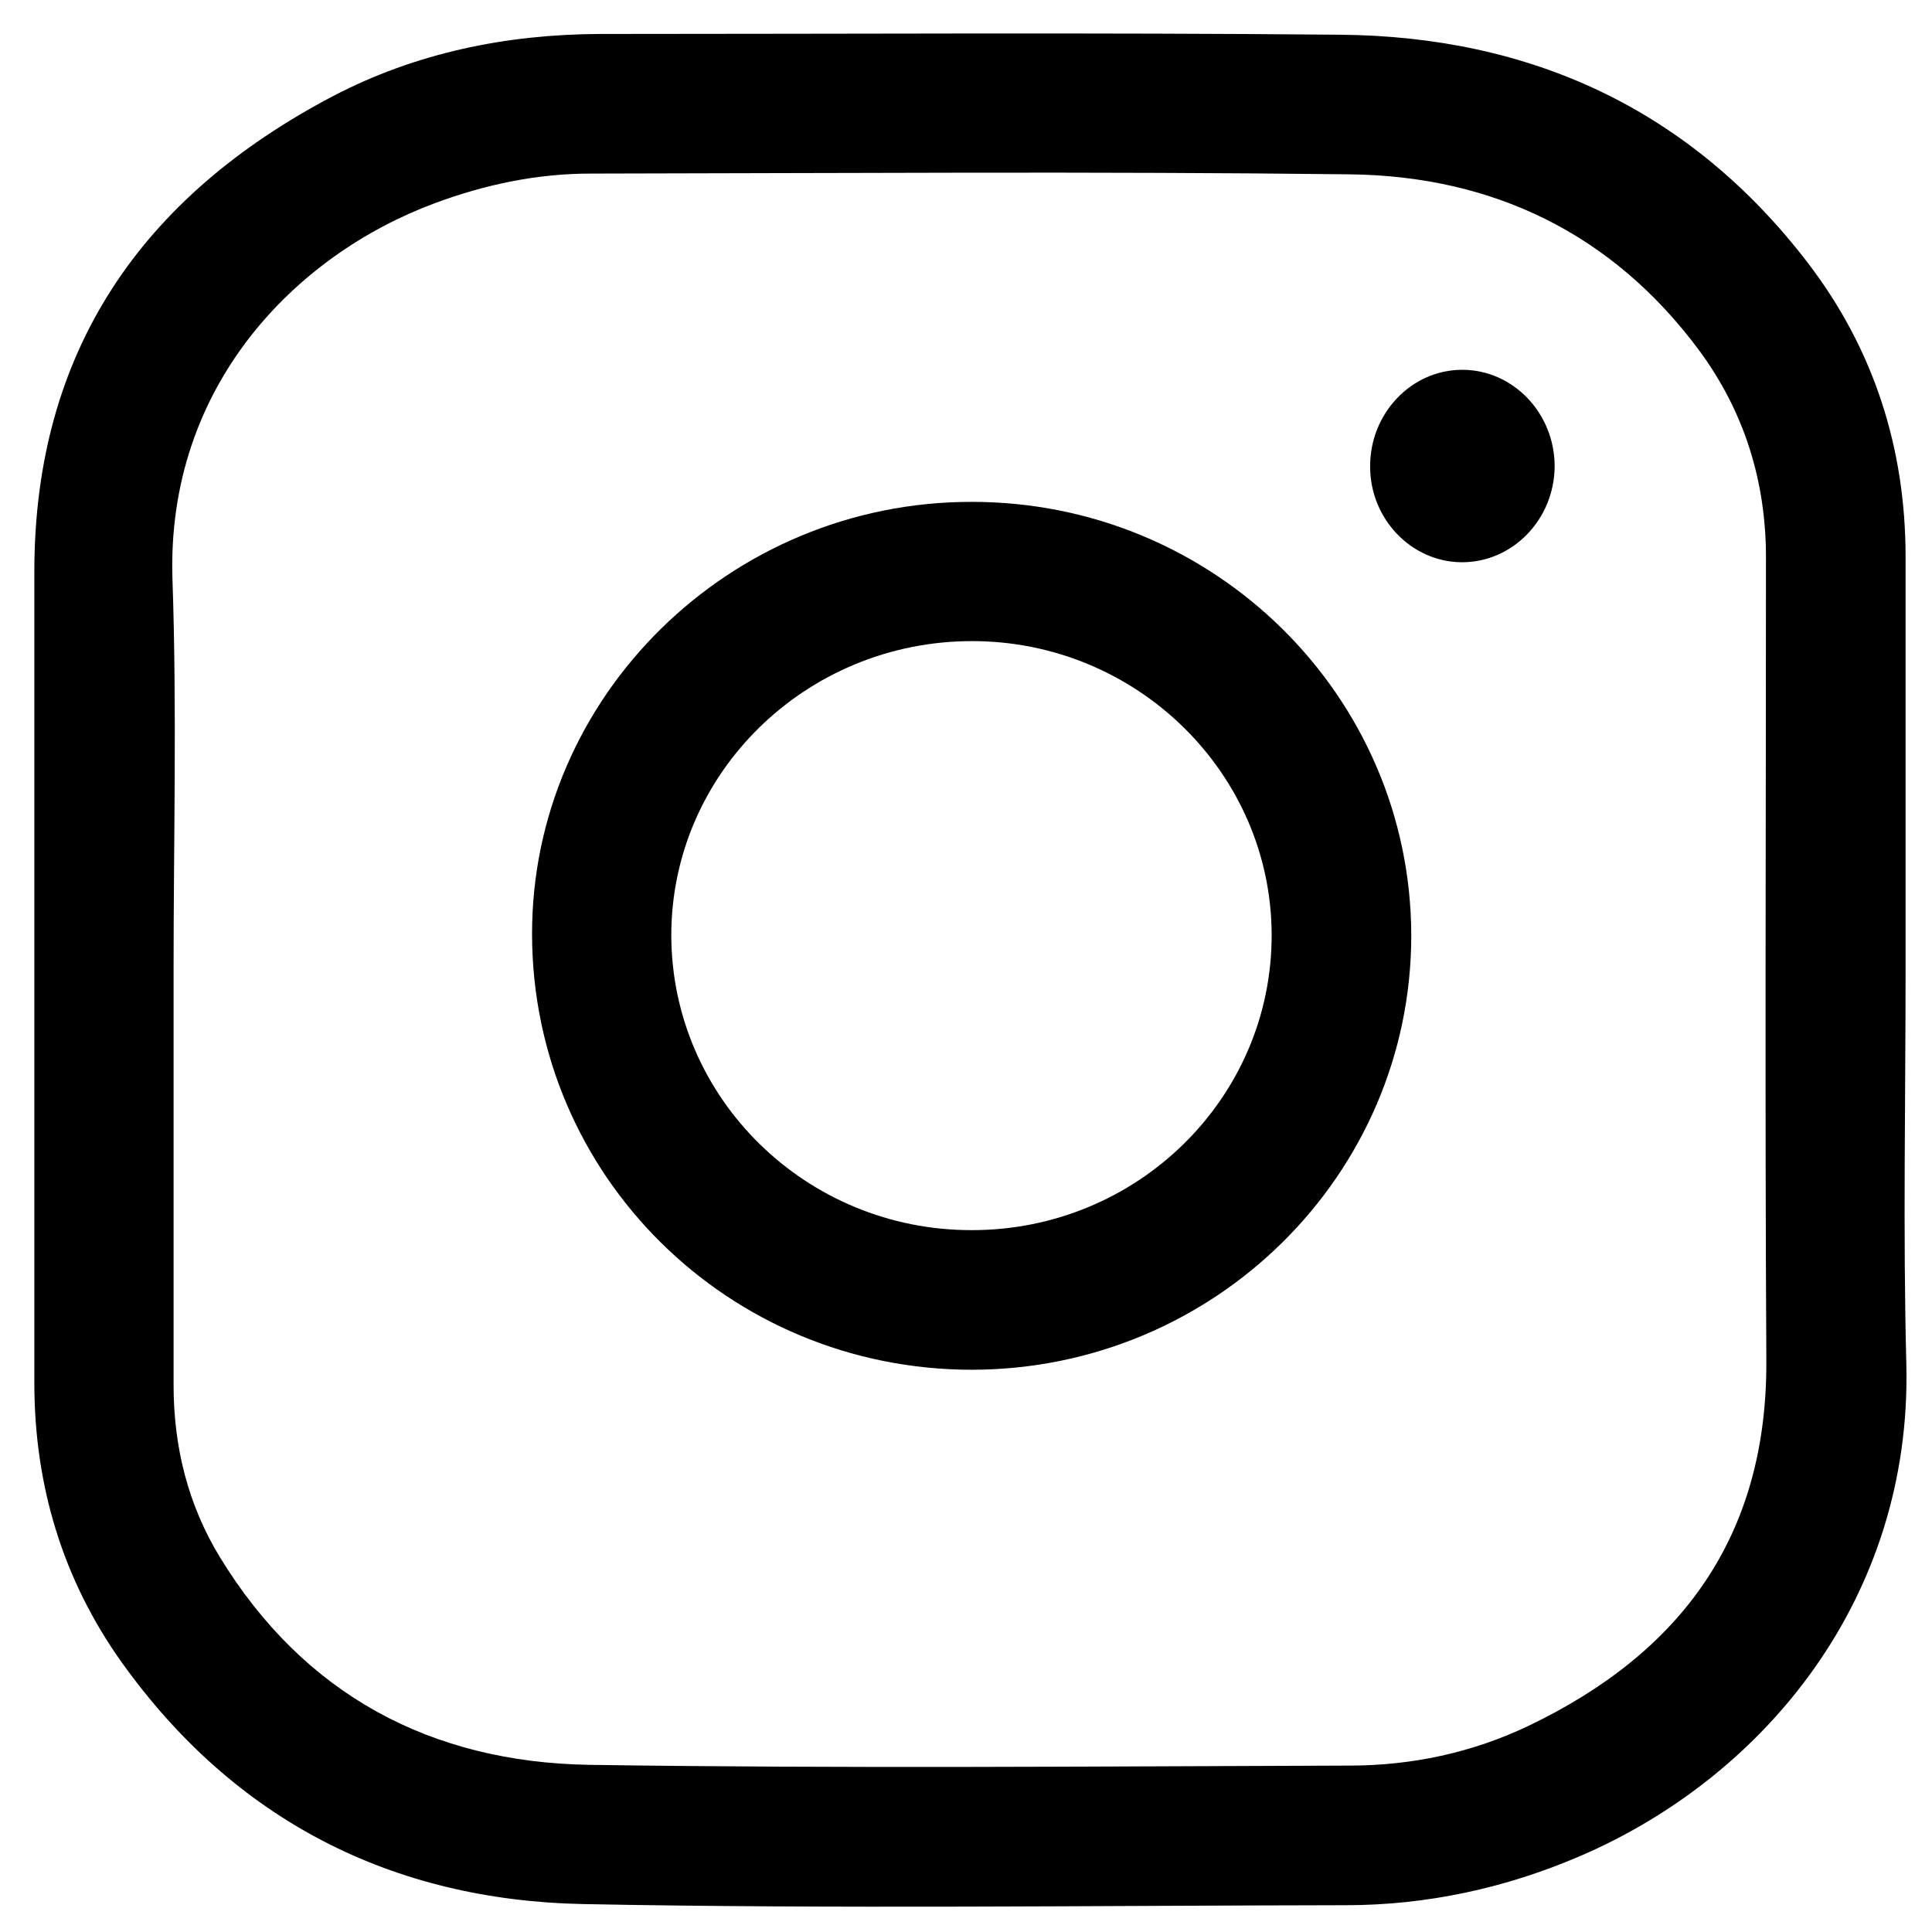
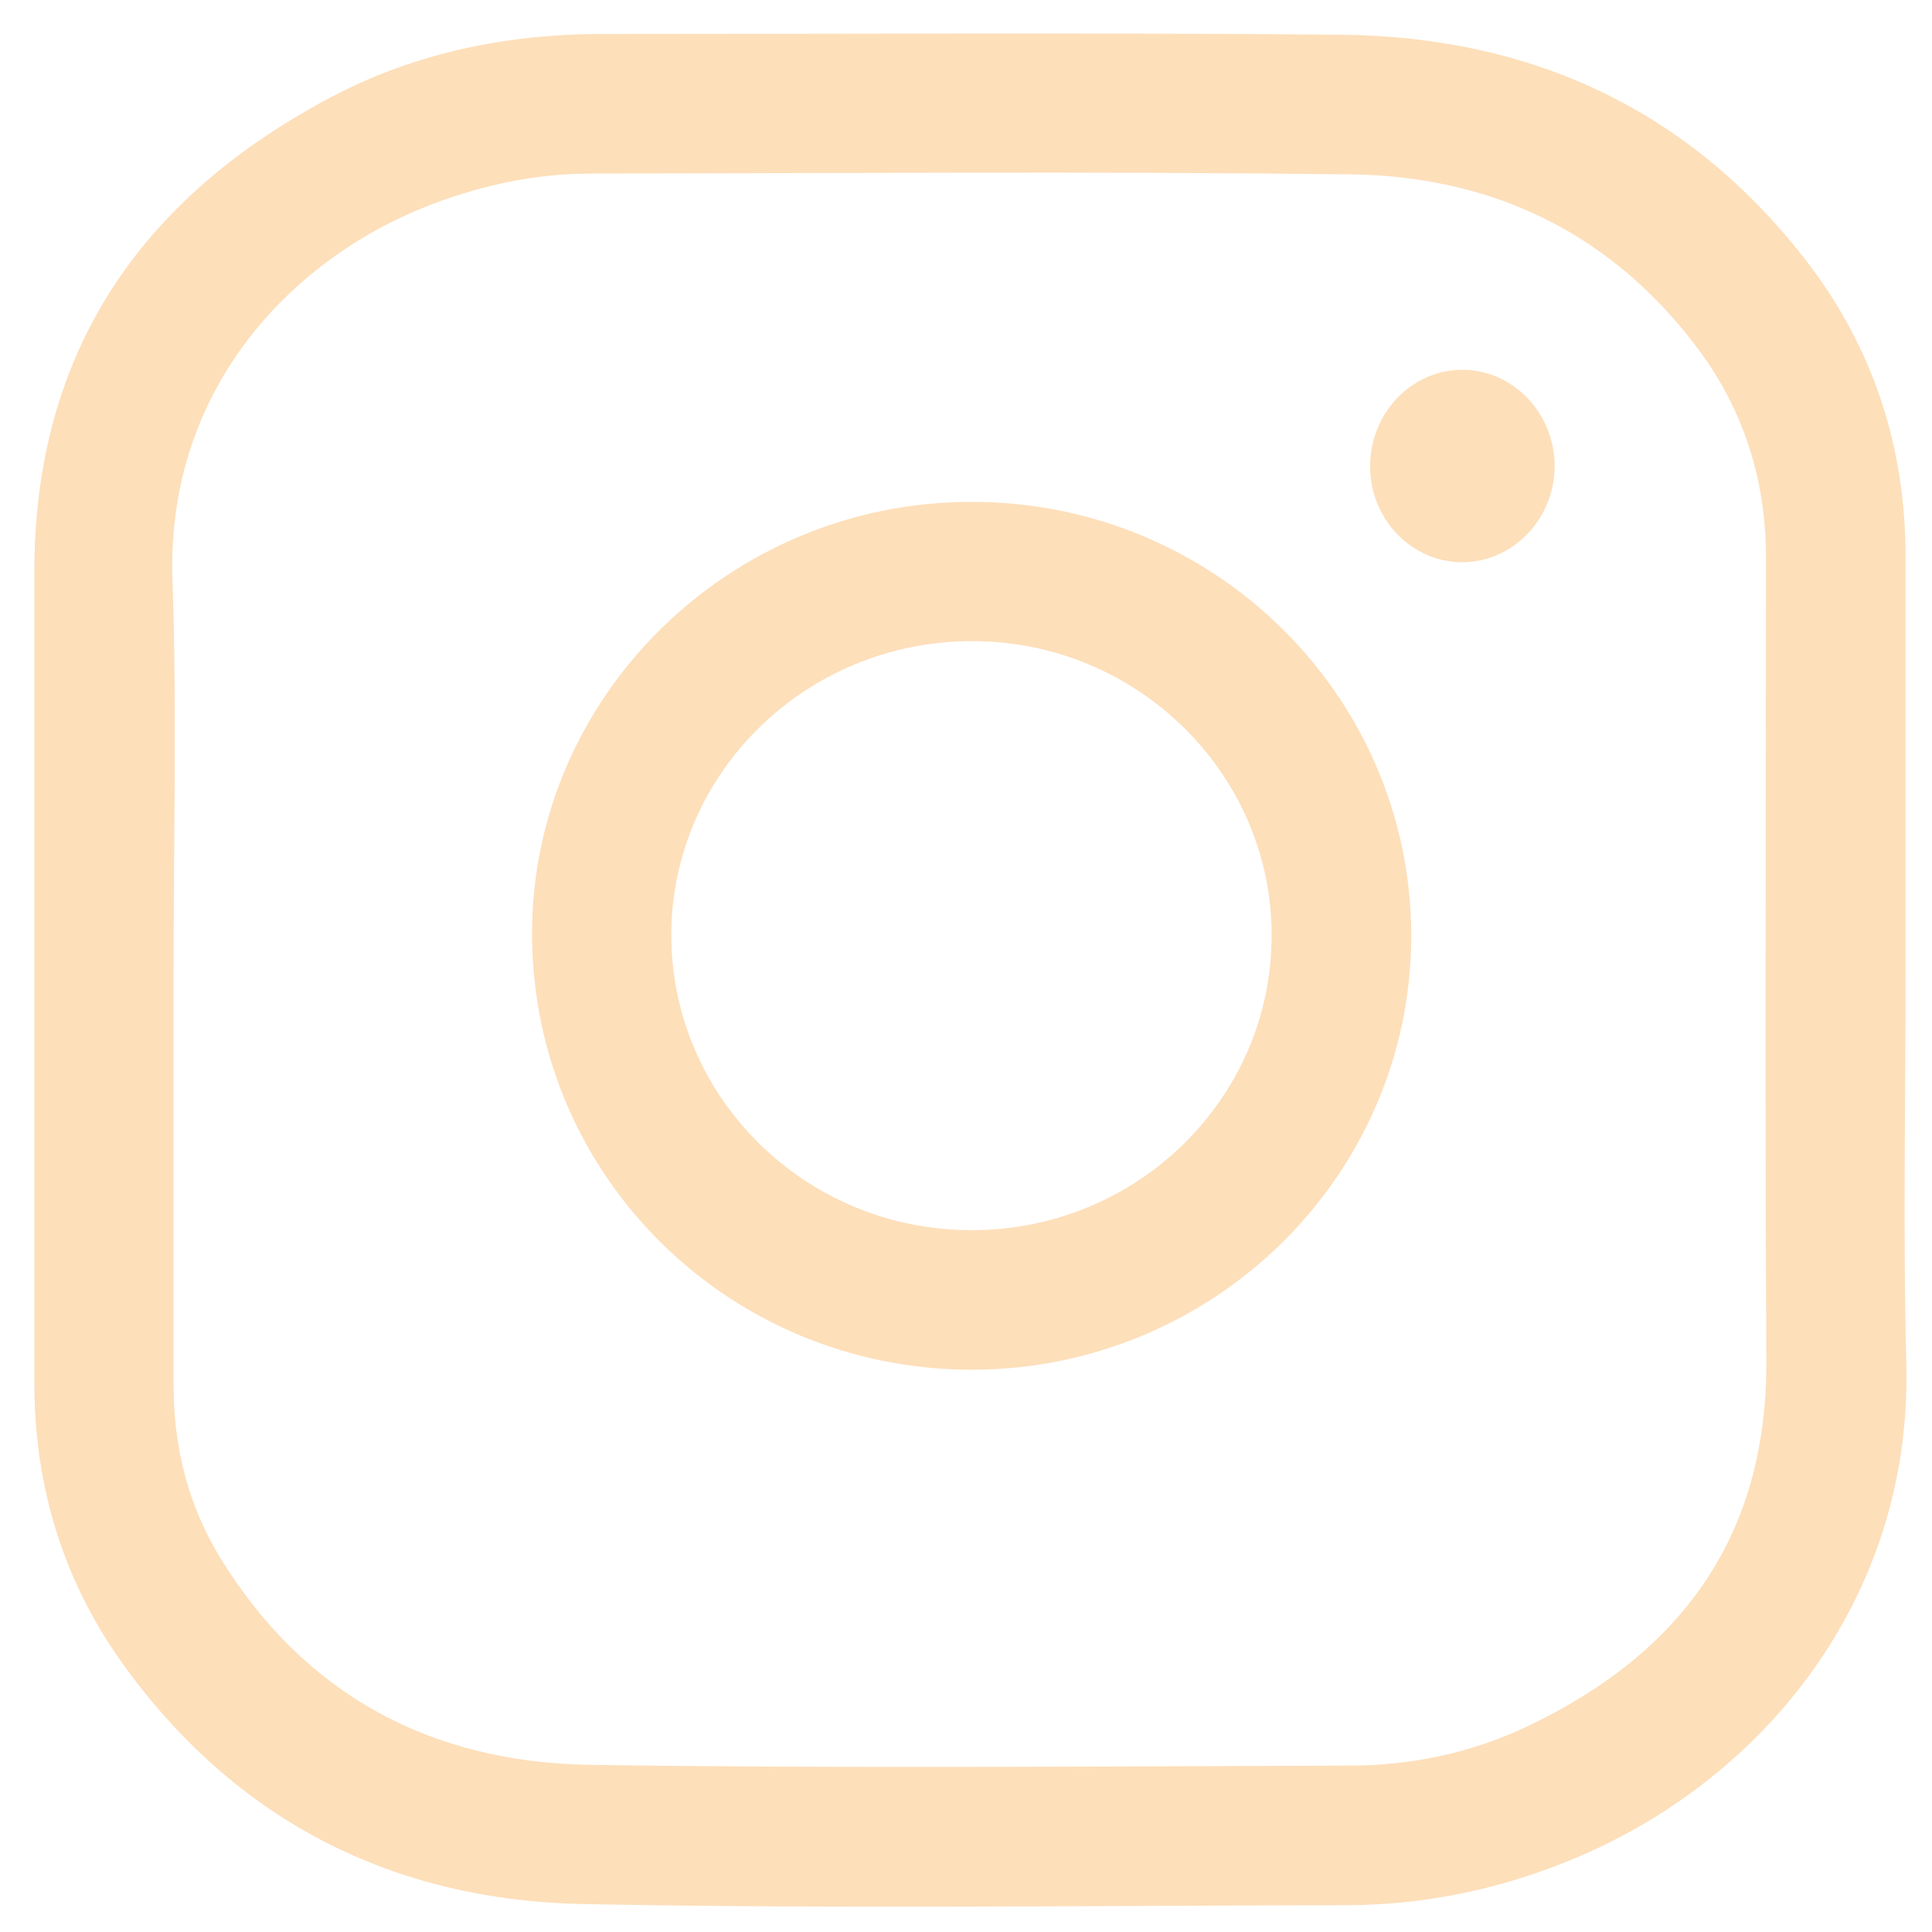
- <svg xmlns="http://www.w3.org/2000/svg" enable-background="new 0 0 512 512" id="Layer_1" version="1.1" viewBox="0 0 512 512" xml:space="preserve">
+ <svg xmlns="http://www.w3.org/2000/svg" enable-background="new 0 0 512 512" id="Layer_1" version="1.1" viewBox="0 0 512 512" xml:space="preserve" fill="#FDDFBA">
  <g>
    <path d="M505,257c0,34.8-0.7,69.7,0.2,104.5c1.5,61.6-37.2,109.2-86.5,130.4c-19.8,8.5-40.6,13-62.1,13c-67.3,0.1-134.7,1-202-0.3   c-50.7-1-92.4-22.2-122.3-64c-15.7-22-23.2-47-23.2-74.1c0-71.7,0-143.3,0-215c0-58.5,28.5-99.4,79.1-126C110.2,14,134.1,9.1,159,9   c65.3,0,130.7-0.4,196,0.2c50.7,0.4,93,19.8,124.2,60.6c17.4,22.8,25.8,49,25.8,77.8C505,184,505,220.5,505,257z M46,257   c0,36.7,0,73.3,0,110c0,16.4,3.8,31.8,12.3,45.7c22.3,36.5,56,54.3,97.8,55c67.1,1,134.3,0.4,201.5,0.2c16.5,0,32.5-3.4,47.4-10.5   c40.6-19.4,63.3-50.3,63.1-96.7c-0.4-71-0.1-142-0.1-213c0-20.1-5.7-38.5-17.6-54.7c-23-31.1-54.8-46.4-92.8-46.8   c-67-0.8-134-0.3-201-0.2c-14.3,0-28.1,2.9-41.5,7.9c-36.8,13.7-71,48.4-69.4,99.5C46.9,188,46,222.5,46,257z" />
    <path d="M257.6,363c-64.5,0-116.5-51.4-116.6-115.4c-0.1-63,52.3-114.6,116.4-114.6c64.3-0.1,116.5,51.4,116.6,114.9   C374,311.3,321.9,362.9,257.6,363z M257.6,326c43.9,0,79.5-35.1,79.4-78.3c-0.1-42.8-35.7-77.8-79.4-77.8   c-43.9,0-79.7,34.9-79.7,78C178,291.1,213.7,326.1,257.6,326z" />
    <path d="M387.5,98c13.5,0,24.5,11.5,24.5,25.6c-0.1,14.1-11.2,25.5-24.7,25.4c-13.3-0.1-24.2-11.5-24.2-25.3   C363,109.6,374,98,387.5,98z" />
  </g>
</svg>
